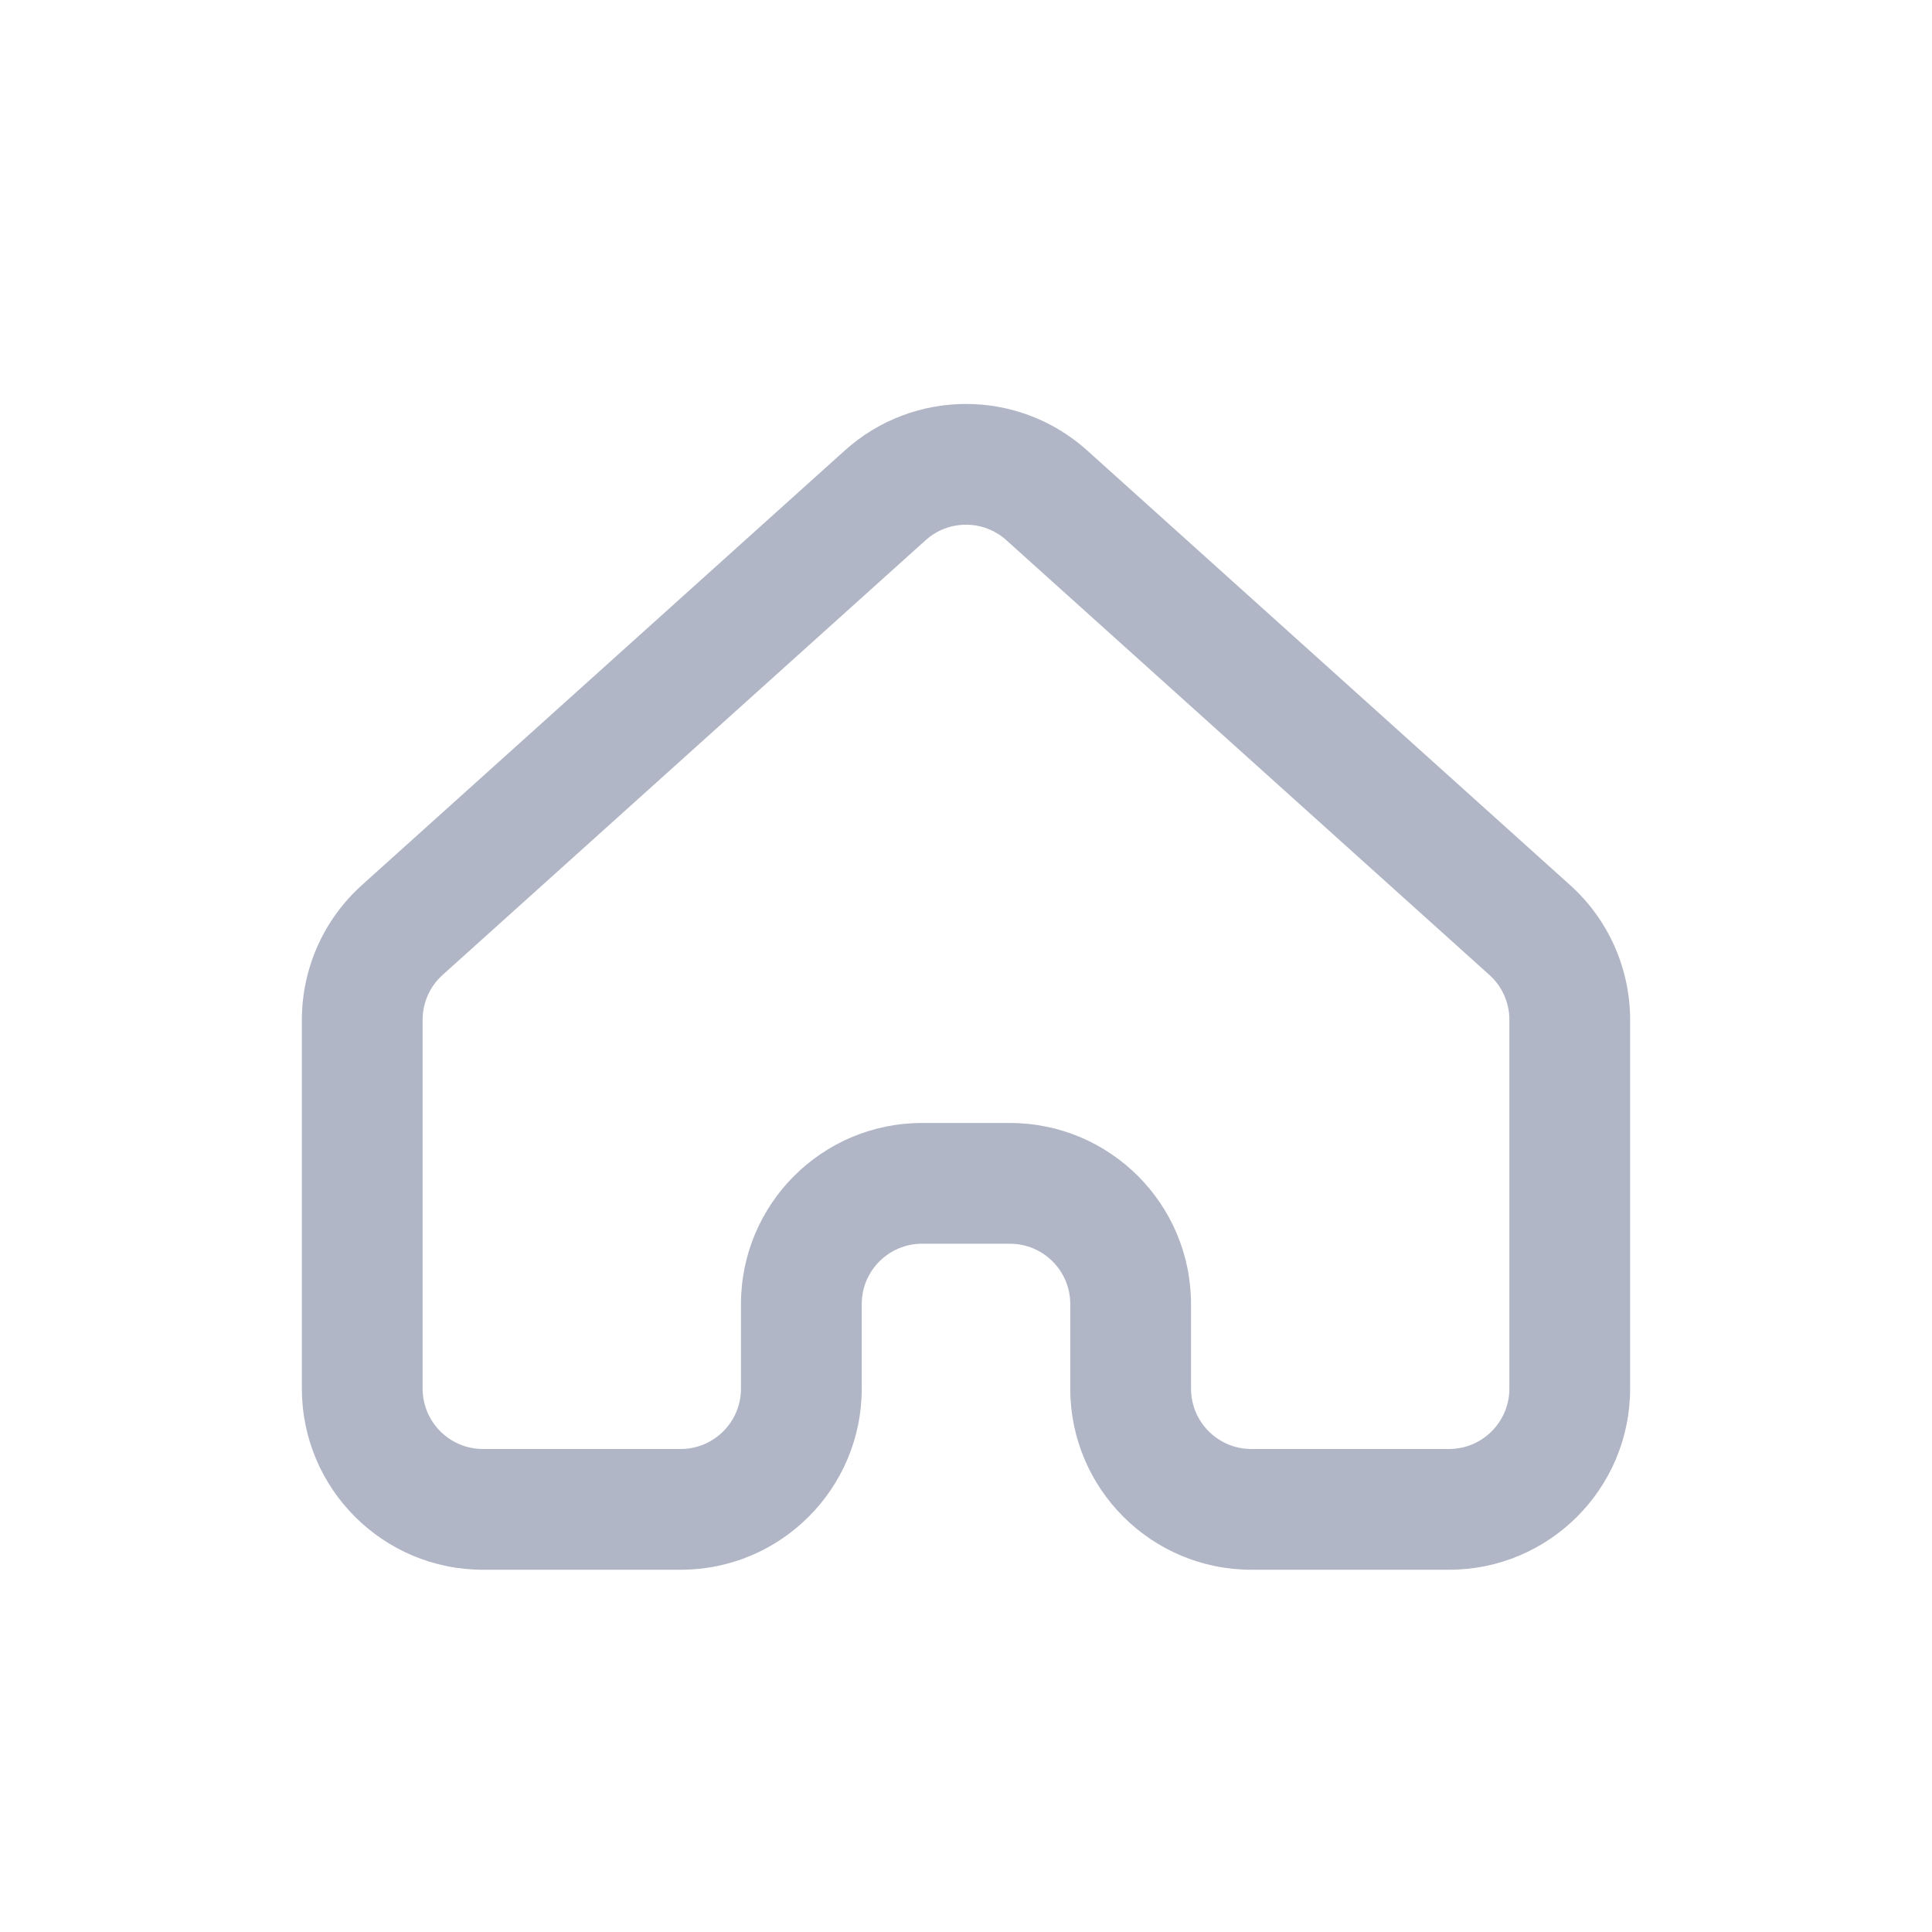
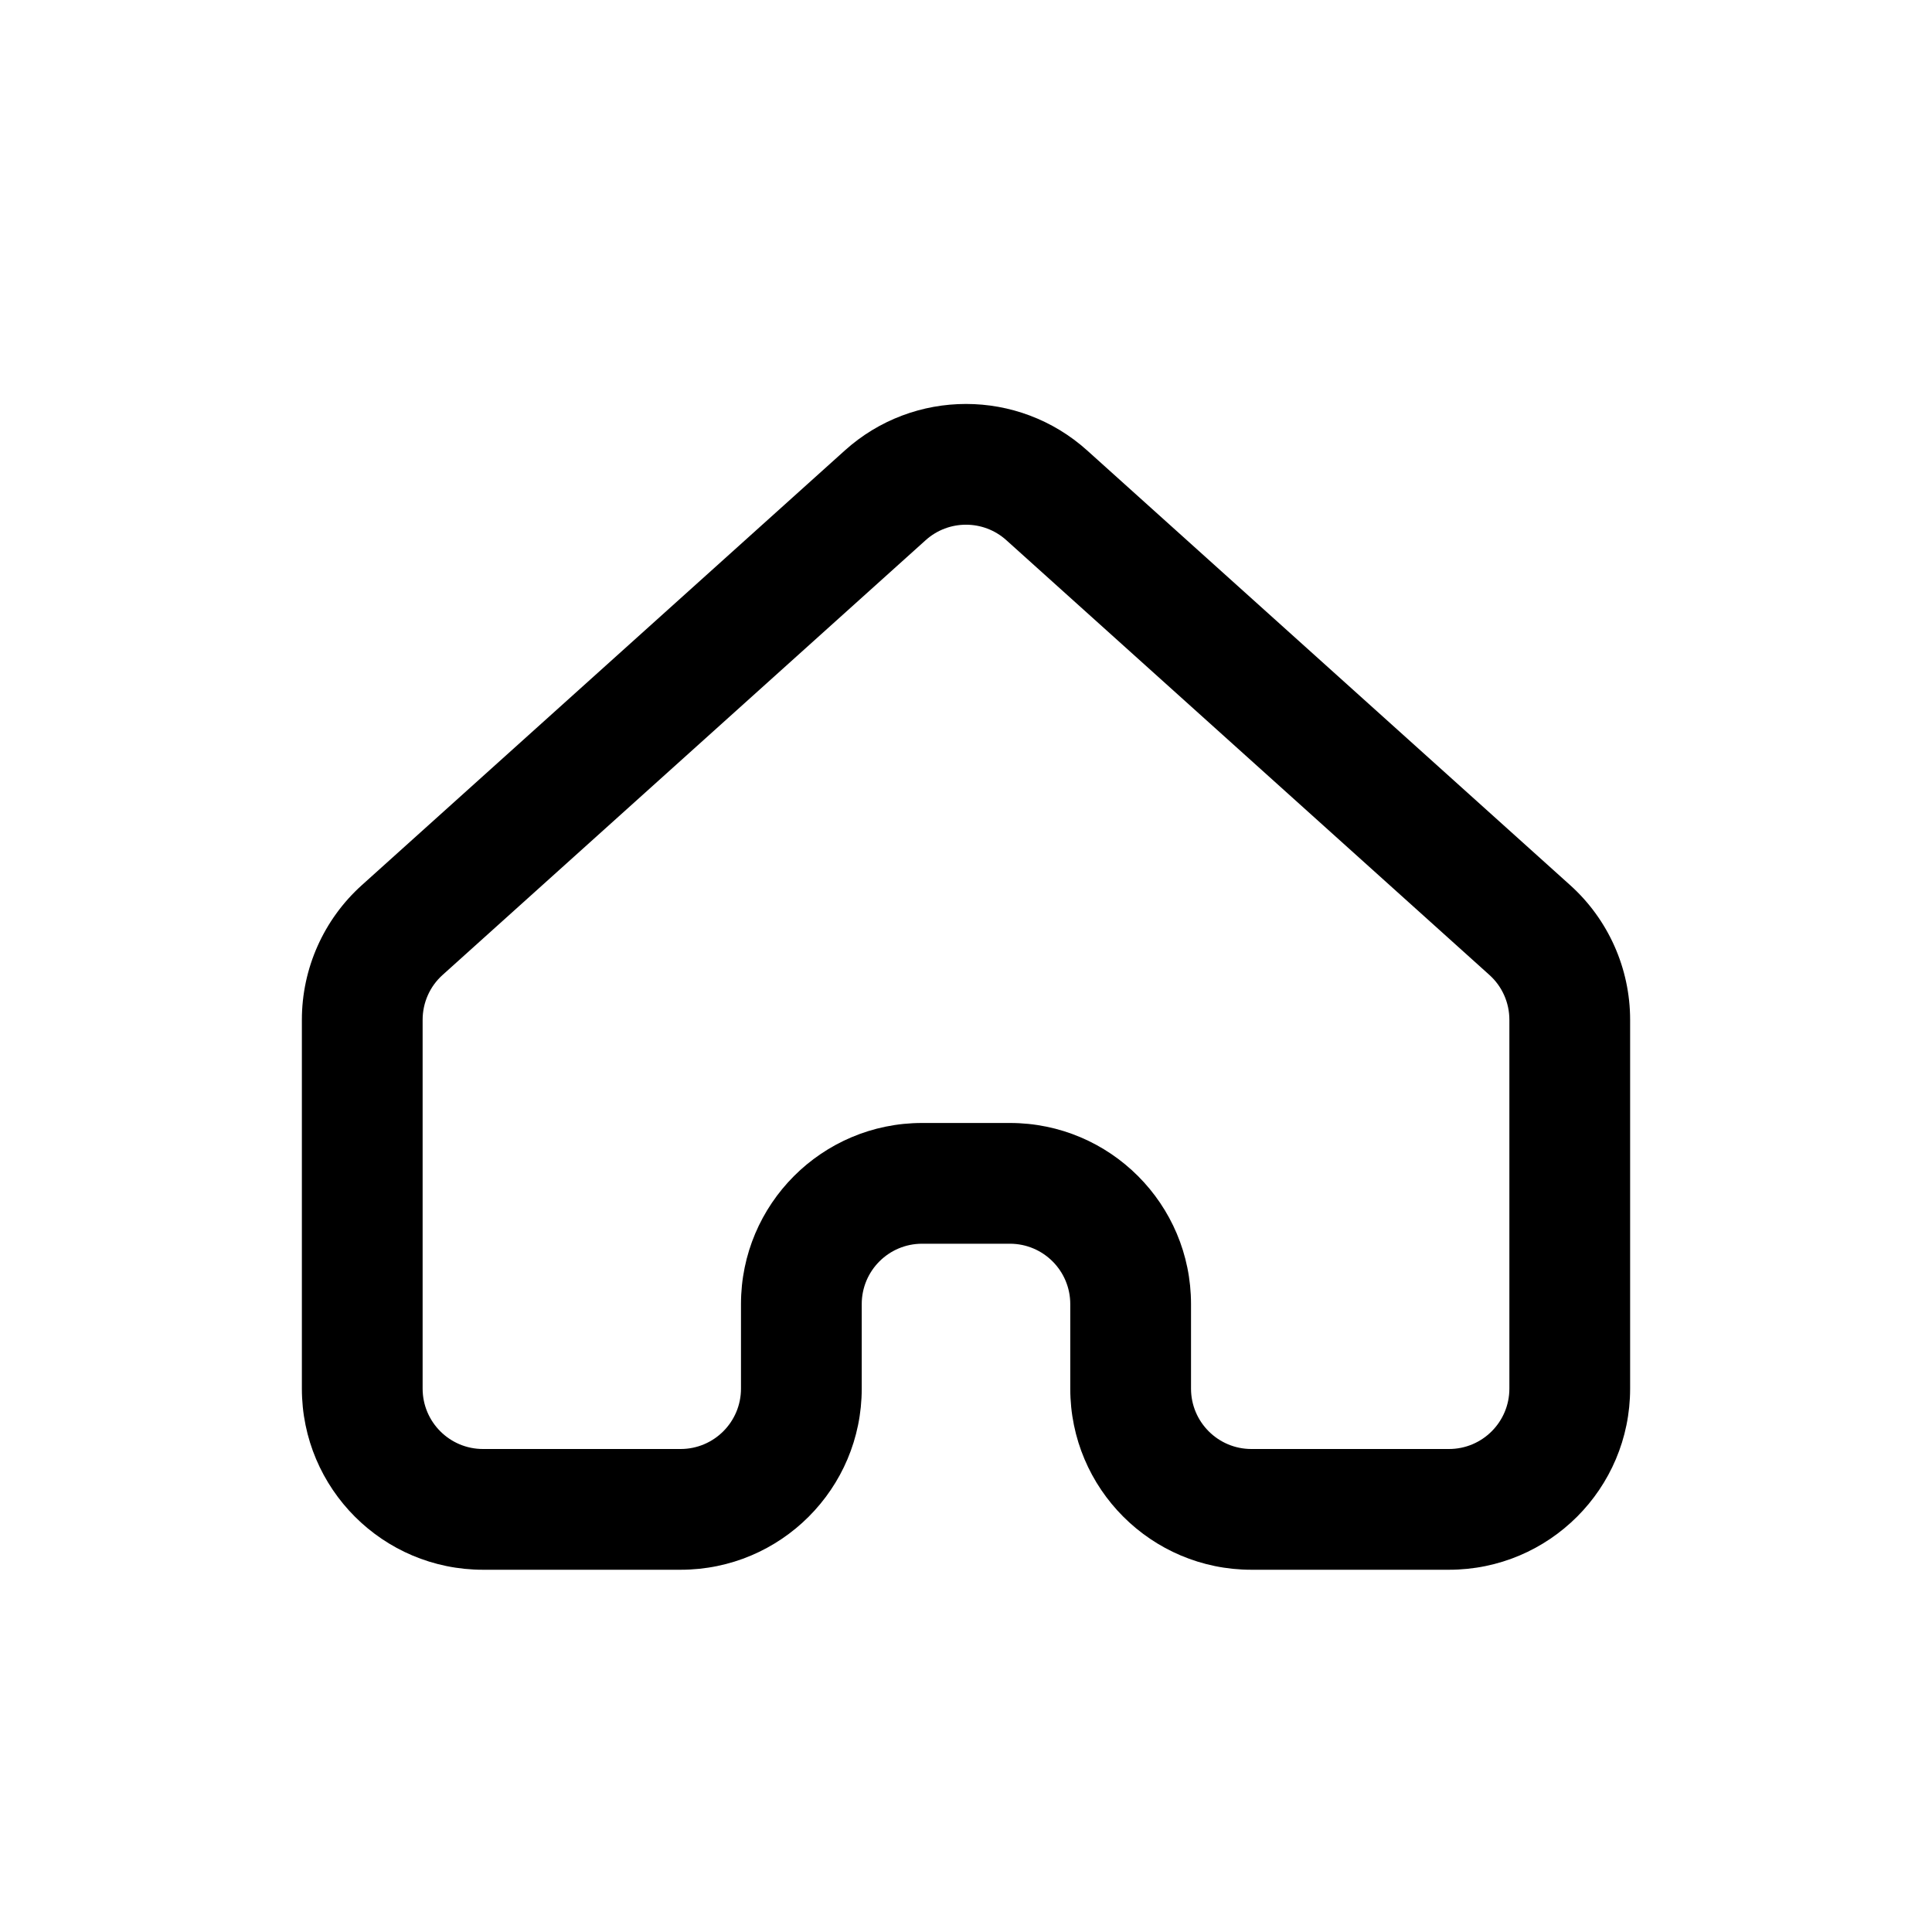
- <svg xmlns="http://www.w3.org/2000/svg" width="32" height="32" viewBox="0 0 32 32" fill="none">
-   <path fill-rule="evenodd" clip-rule="evenodd" d="M16.669 8.948C16.289 8.605 15.711 8.605 15.331 8.948L7.331 16.148C7.12 16.337 7 16.607 7 16.891V23C7 23.552 7.448 24 8 24H11.273C11.825 24 12.273 23.552 12.273 23V21.6C12.273 19.943 13.616 18.6 15.273 18.6H16.727C18.384 18.6 19.727 19.943 19.727 21.6V23C19.727 23.552 20.175 24 20.727 24H24C24.552 24 25 23.552 25 23V16.891C25 16.607 24.88 16.337 24.669 16.148L16.669 8.948ZM13.993 7.461C15.134 6.434 16.866 6.434 18.007 7.461L26.007 14.661C26.639 15.23 27 16.041 27 16.891V23C27 24.657 25.657 26 24 26H20.727C19.07 26 17.727 24.657 17.727 23V21.6C17.727 21.048 17.28 20.6 16.727 20.6H15.273C14.72 20.6 14.273 21.048 14.273 21.6V23C14.273 24.657 12.93 26 11.273 26H8C6.343 26 5 24.657 5 23V16.891C5 16.041 5.361 15.23 5.993 14.661L13.993 7.461Z" fill="#B1B6C6" />
+ <svg xmlns="http://www.w3.org/2000/svg" width="32" height="32" viewBox="0 0 32 32" fill="currentColor">
+   <path fill-rule="evenodd" clip-rule="evenodd" d="M16.669 8.948C16.289 8.605 15.711 8.605 15.331 8.948L7.331 16.148C7.12 16.337 7 16.607 7 16.891V23C7 23.552 7.448 24 8 24H11.273C11.825 24 12.273 23.552 12.273 23V21.6C12.273 19.943 13.616 18.6 15.273 18.6H16.727C18.384 18.6 19.727 19.943 19.727 21.6V23C19.727 23.552 20.175 24 20.727 24H24C24.552 24 25 23.552 25 23V16.891C25 16.607 24.88 16.337 24.669 16.148L16.669 8.948ZM13.993 7.461C15.134 6.434 16.866 6.434 18.007 7.461L26.007 14.661C26.639 15.23 27 16.041 27 16.891V23C27 24.657 25.657 26 24 26H20.727C19.07 26 17.727 24.657 17.727 23V21.6C17.727 21.048 17.28 20.6 16.727 20.6H15.273C14.72 20.6 14.273 21.048 14.273 21.6V23C14.273 24.657 12.93 26 11.273 26H8C6.343 26 5 24.657 5 23V16.891C5 16.041 5.361 15.23 5.993 14.661L13.993 7.461Z" fill="currentColor" />
</svg>
